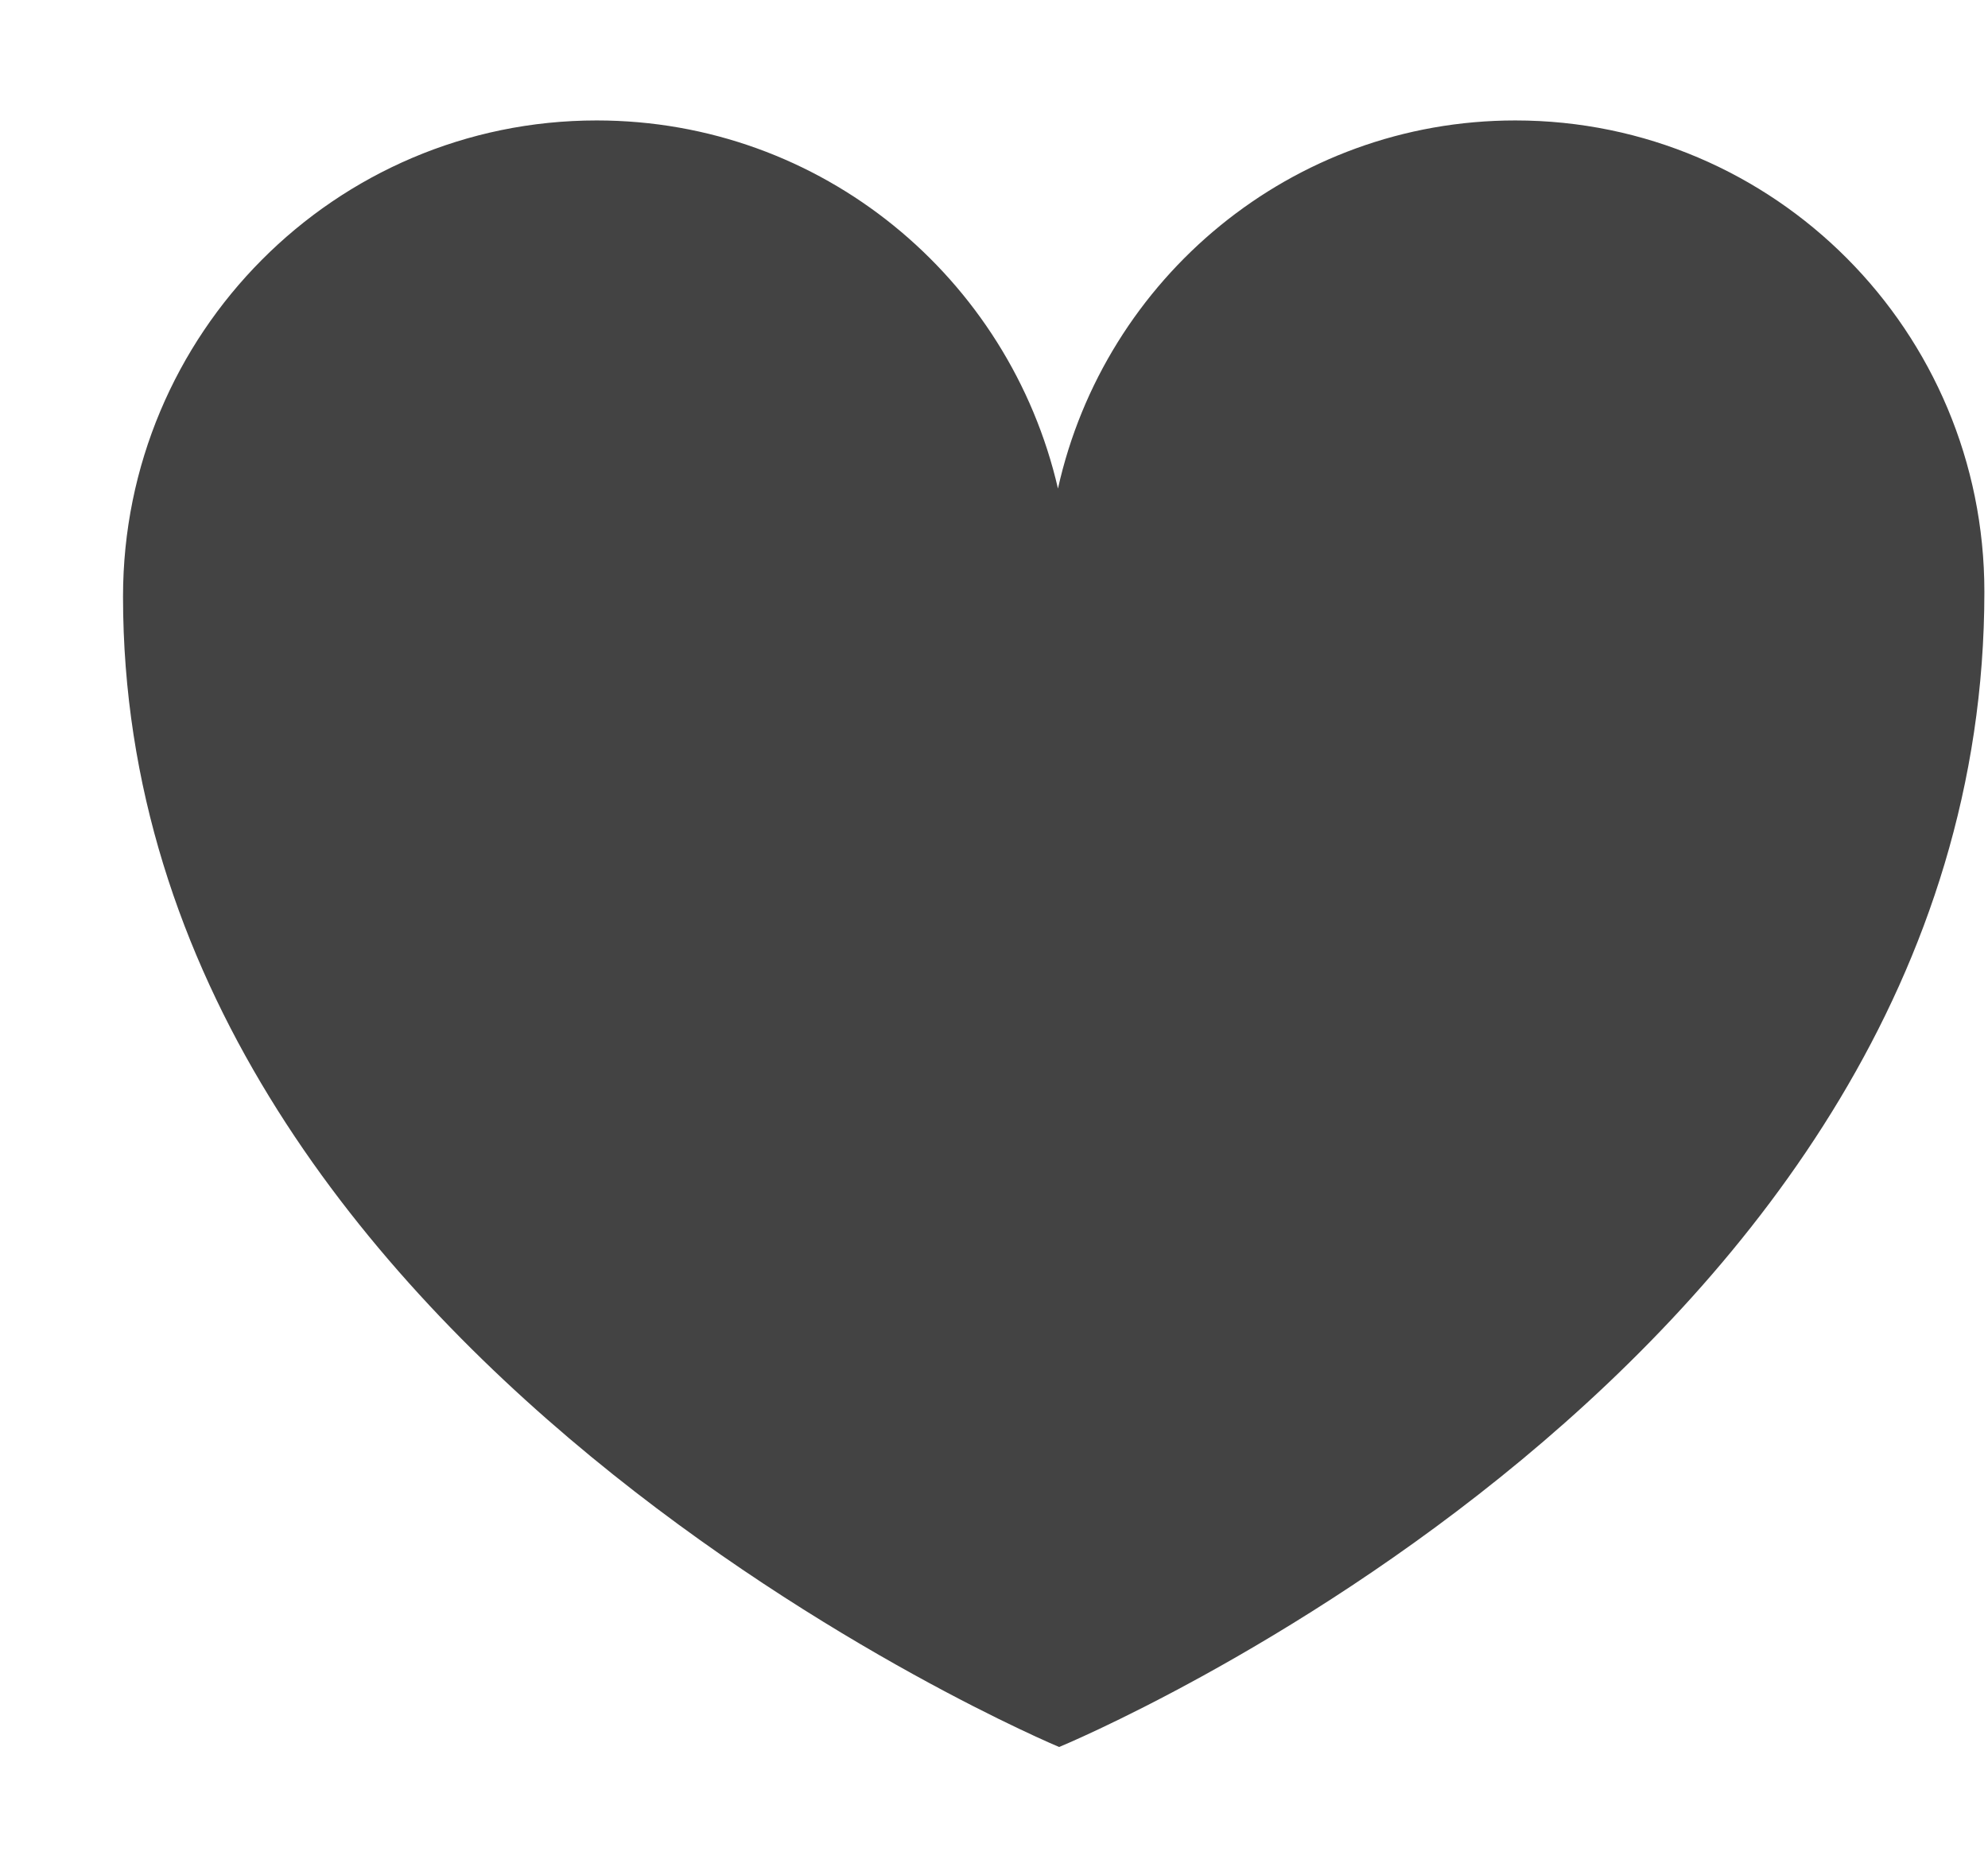
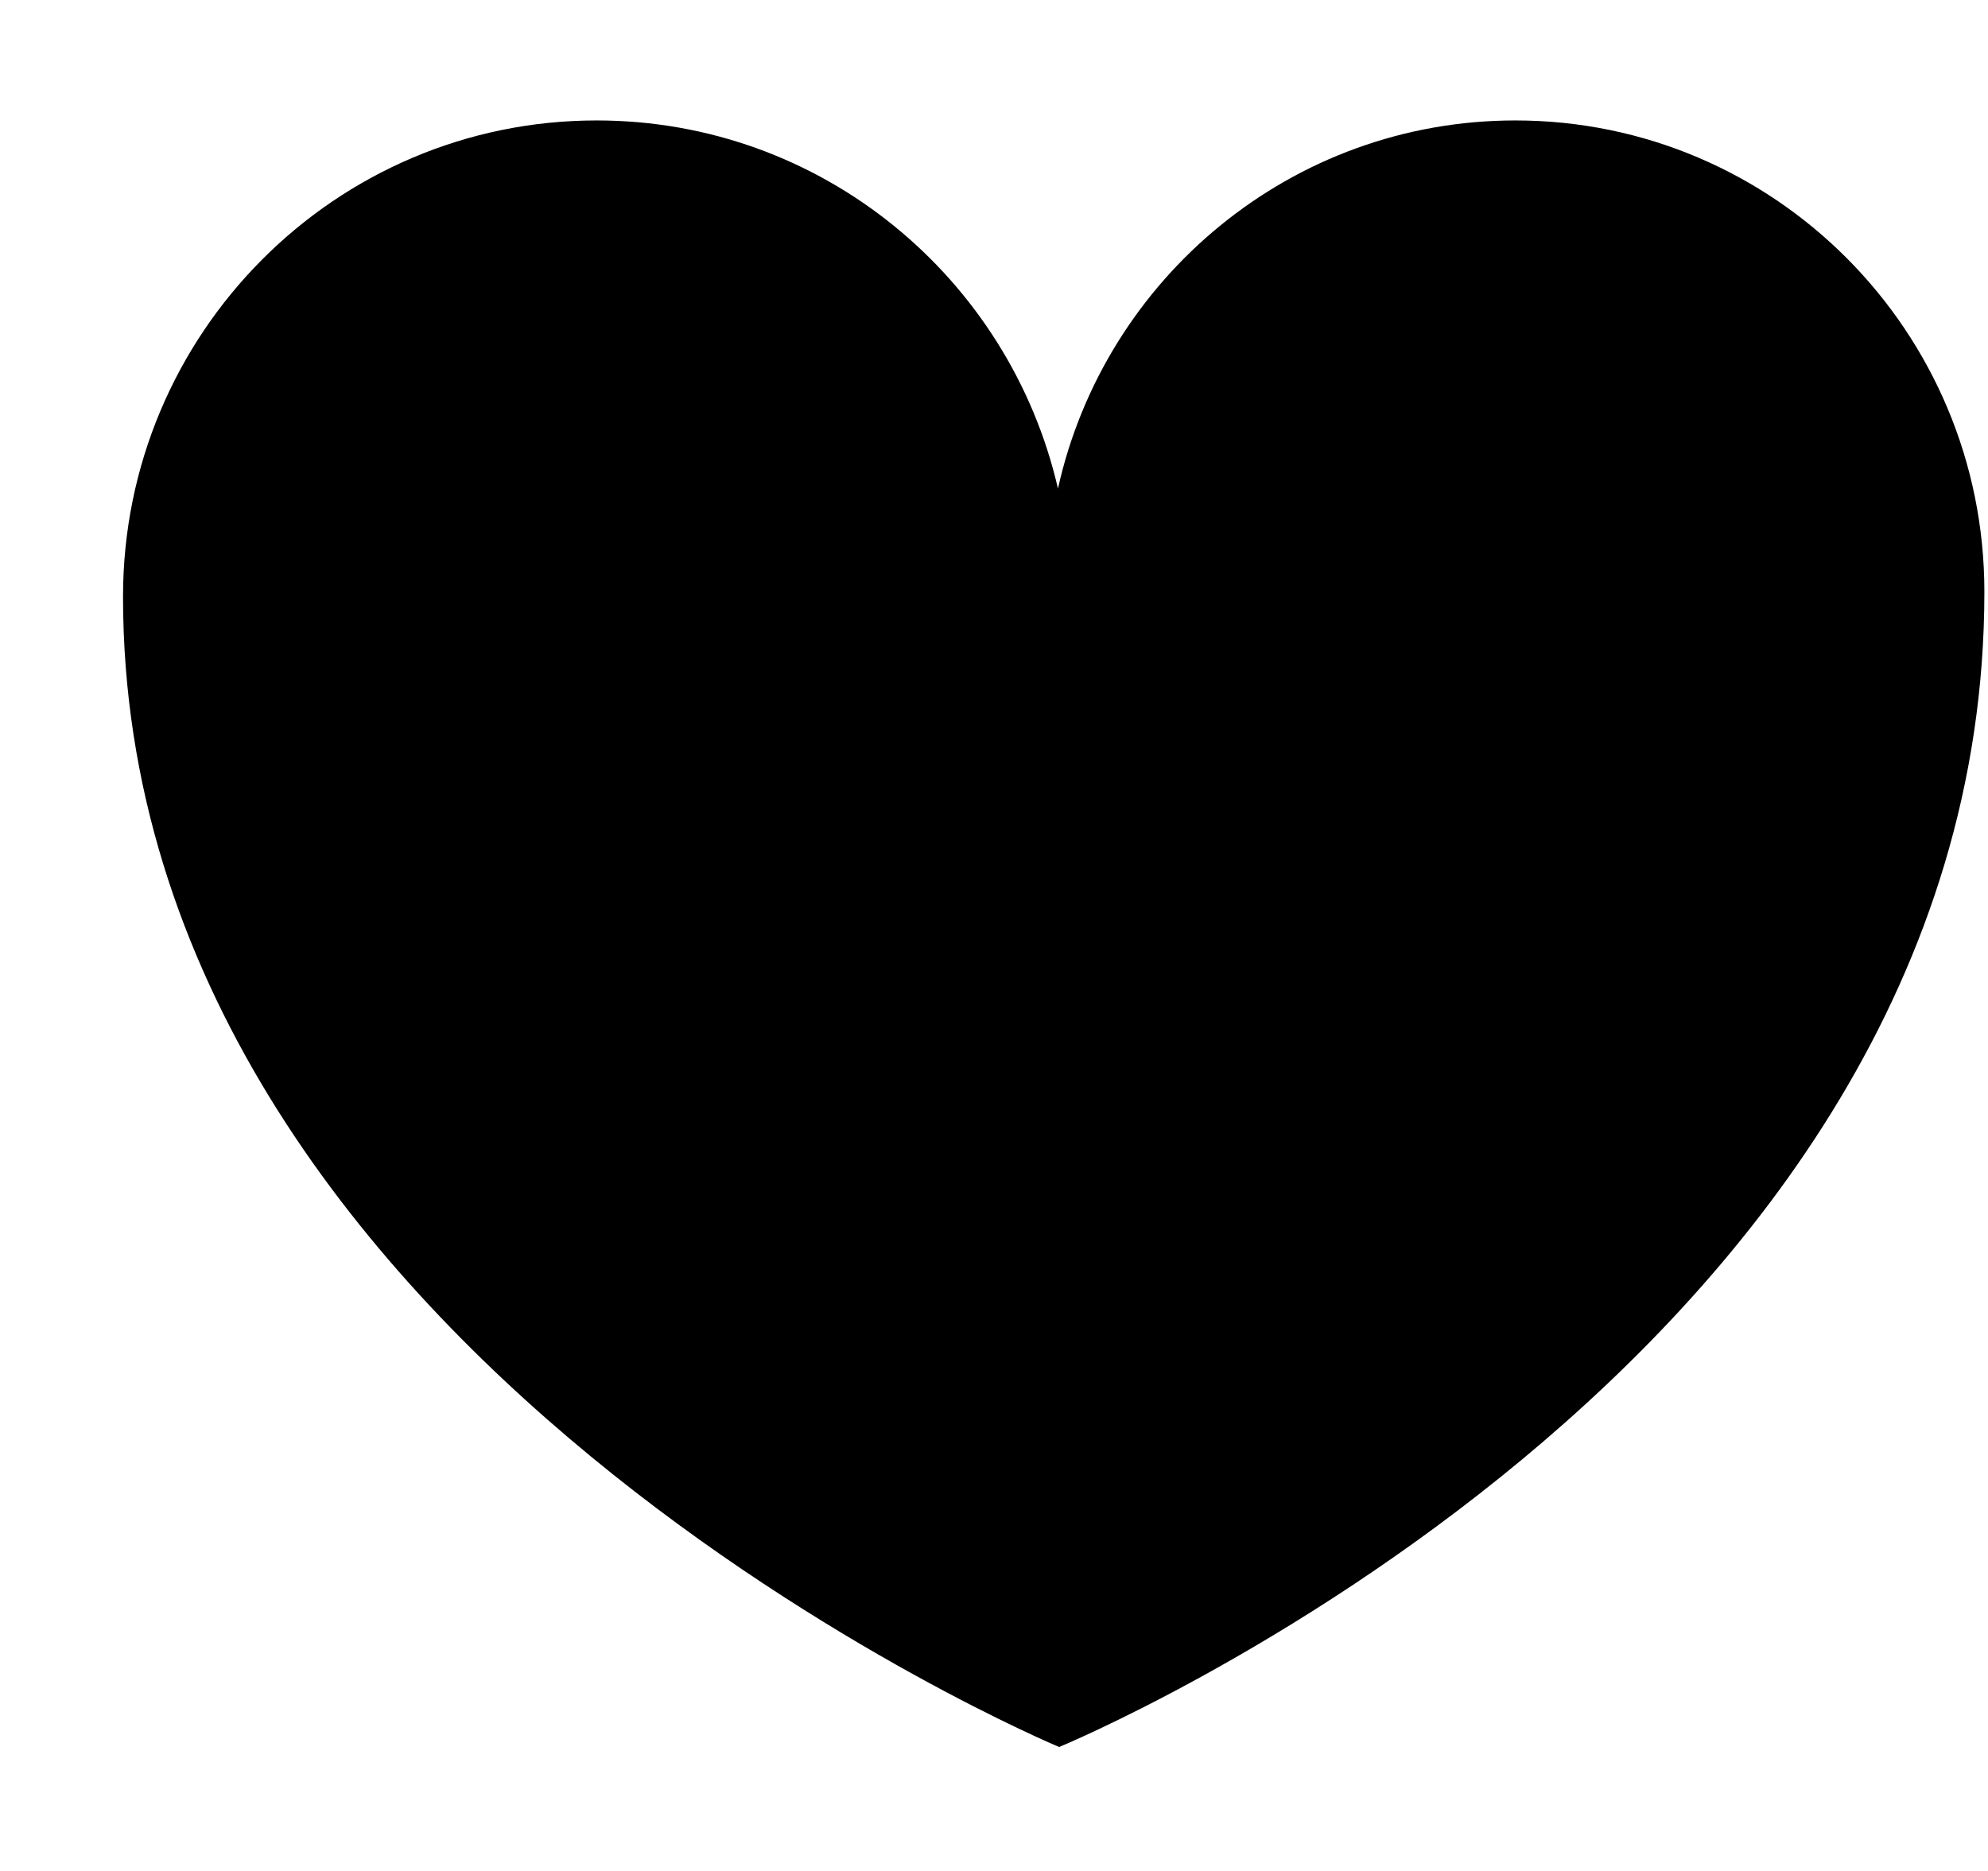
<svg xmlns="http://www.w3.org/2000/svg" viewBox="0 0 17 16" version="1.1" class="si-glyph si-glyph-heart">
  <defs />
  <g stroke="none" stroke-width="1" fill="none" fill-rule="evenodd">
-     <path d="M12.958,1.03 C11.045,1.03 9.447,2.378 9.047,4.178 C8.631,2.375 7.026,1.03 5.102,1.03 C2.865,1.03 1.052,2.854 1.052,5.102 C1.052,11.598 9.057,14.94 9.057,14.94 C9.057,14.94 16.969,11.682 16.969,5.061 C16.969,2.833 15.174,1.03 12.958,1.03 L12.958,1.03 Z" fill="#434343" class="si-glyph-fill" />
+     <path d="M12.958,1.03 C11.045,1.03 9.447,2.378 9.047,4.178 C8.631,2.375 7.026,1.03 5.102,1.03 C2.865,1.03 1.052,2.854 1.052,5.102 C1.052,11.598 9.057,14.94 9.057,14.94 C9.057,14.94 16.969,11.682 16.969,5.061 C16.969,2.833 15.174,1.03 12.958,1.03 L12.958,1.03 Z" fill="#000000" class="si-glyph-fill" />
  </g>
</svg>
